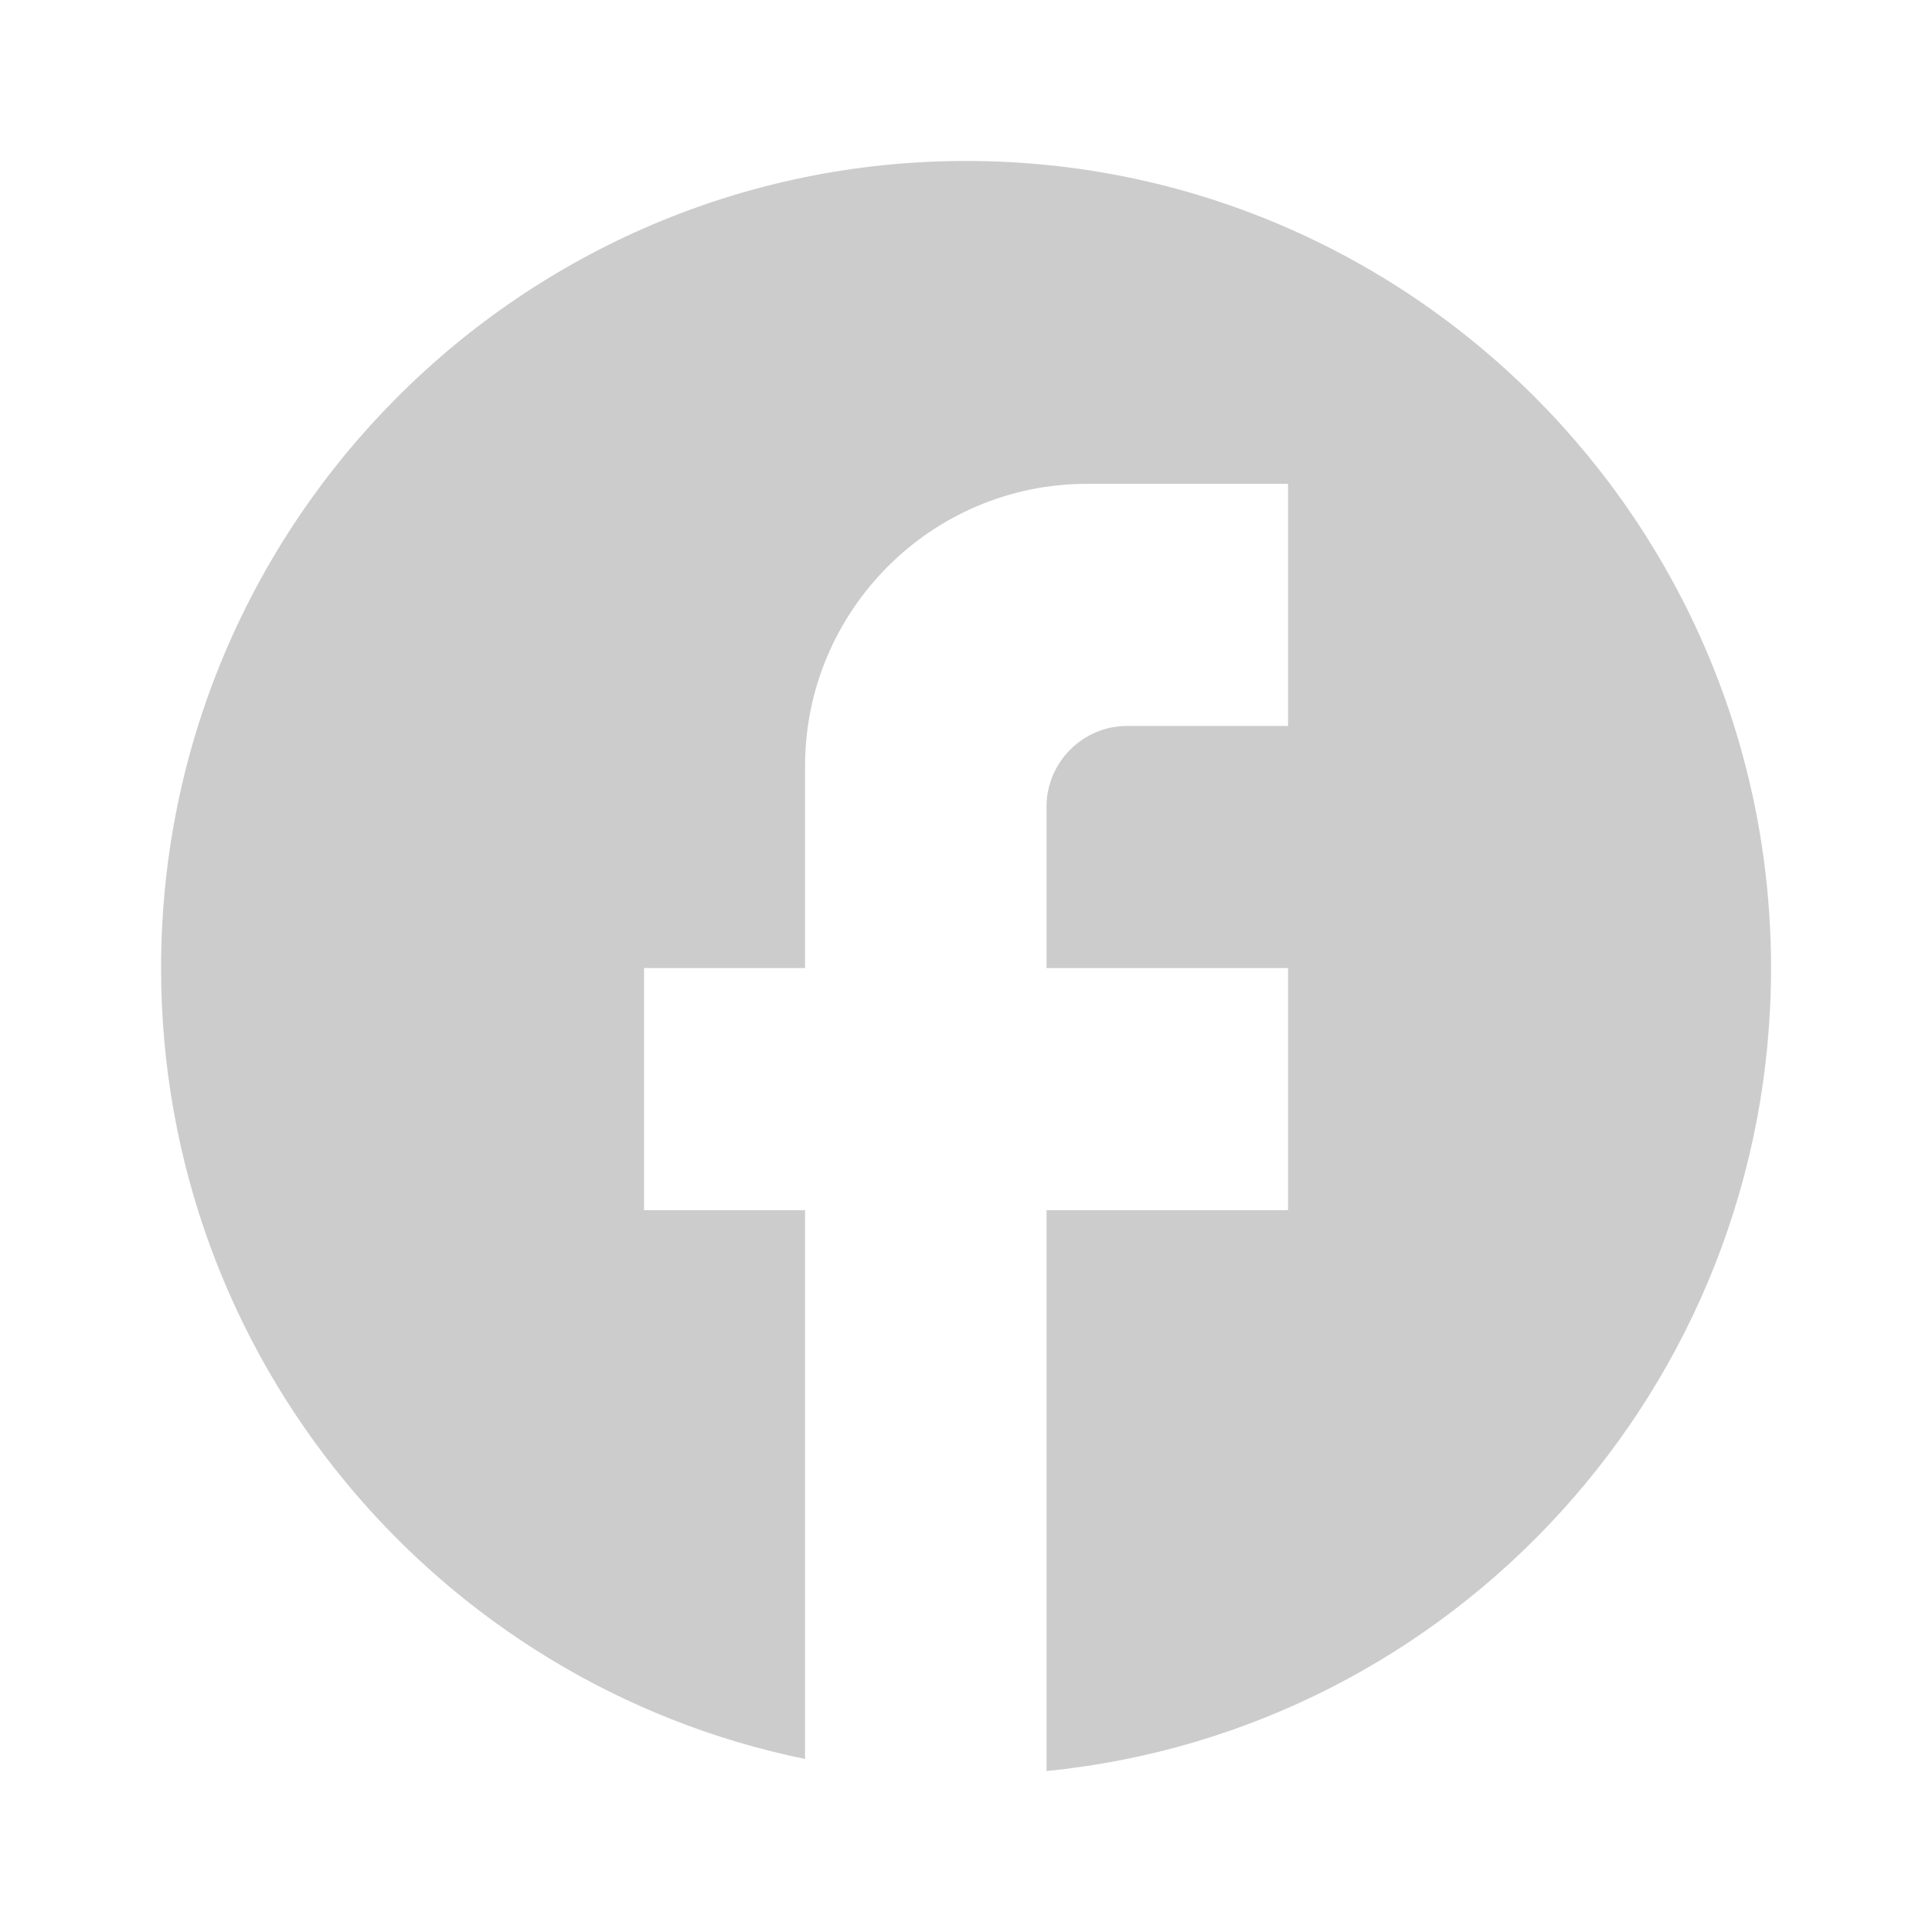
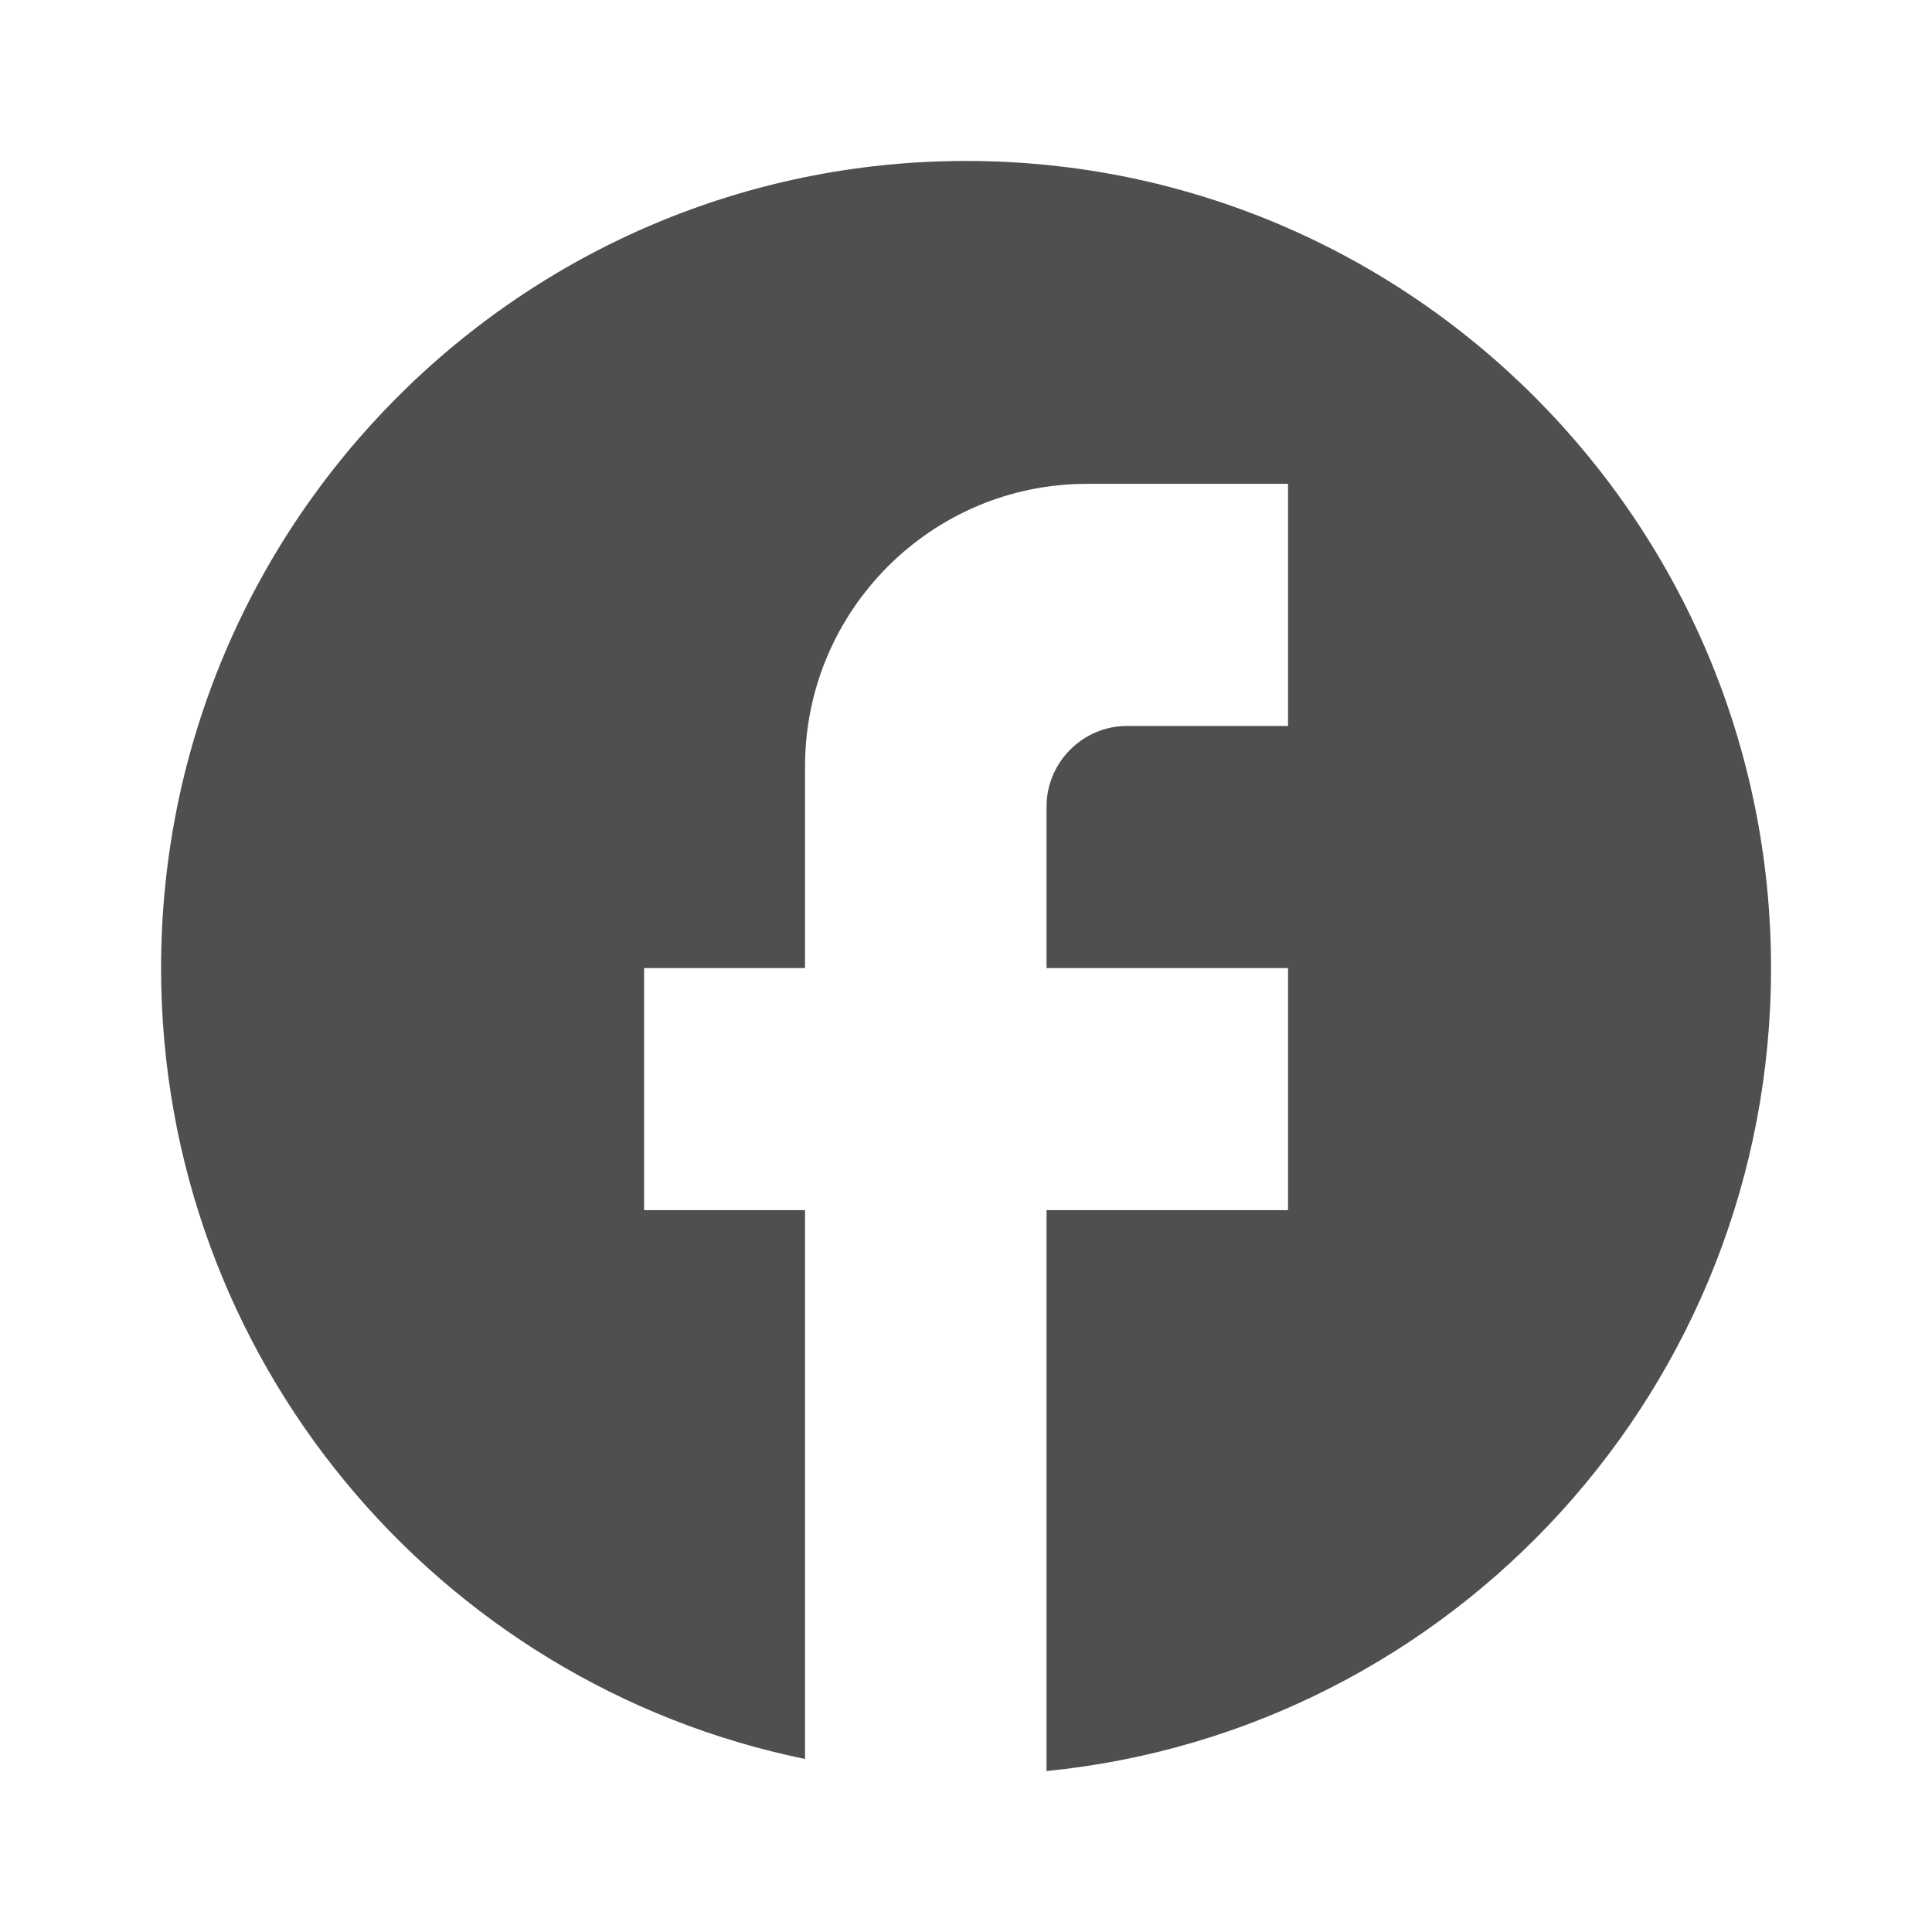
<svg xmlns="http://www.w3.org/2000/svg" width="16" height="16" viewBox="0 0 16 16" fill="none">
-   <path d="M14.667 8.017C14.667 4.328 11.681 1.333 8.001 1.333C4.321 1.333 1.334 4.328 1.334 8.017C1.334 11.252 3.627 13.945 6.667 14.567V10.022H5.334V8.017H6.667V6.346C6.667 5.056 7.714 4.007 9.001 4.007H10.667V6.012H9.334C8.967 6.012 8.667 6.313 8.667 6.68V8.017H10.667V10.022H8.667V14.667C12.034 14.333 14.667 11.486 14.667 8.017Z" fill="#CCCCCC" />
+   <path d="M14.667 8.017C14.667 4.328 11.681 1.333 8.001 1.333C4.321 1.333 1.334 4.328 1.334 8.017C1.334 11.252 3.627 13.945 6.667 14.567V10.022H5.334V8.017H6.667V6.346C6.667 5.056 7.714 4.007 9.001 4.007H10.667V6.012H9.334C8.967 6.012 8.667 6.313 8.667 6.68V8.017H10.667V10.022H8.667V14.667C12.034 14.333 14.667 11.486 14.667 8.017Z" fill="#4F4F4F" />
</svg>
